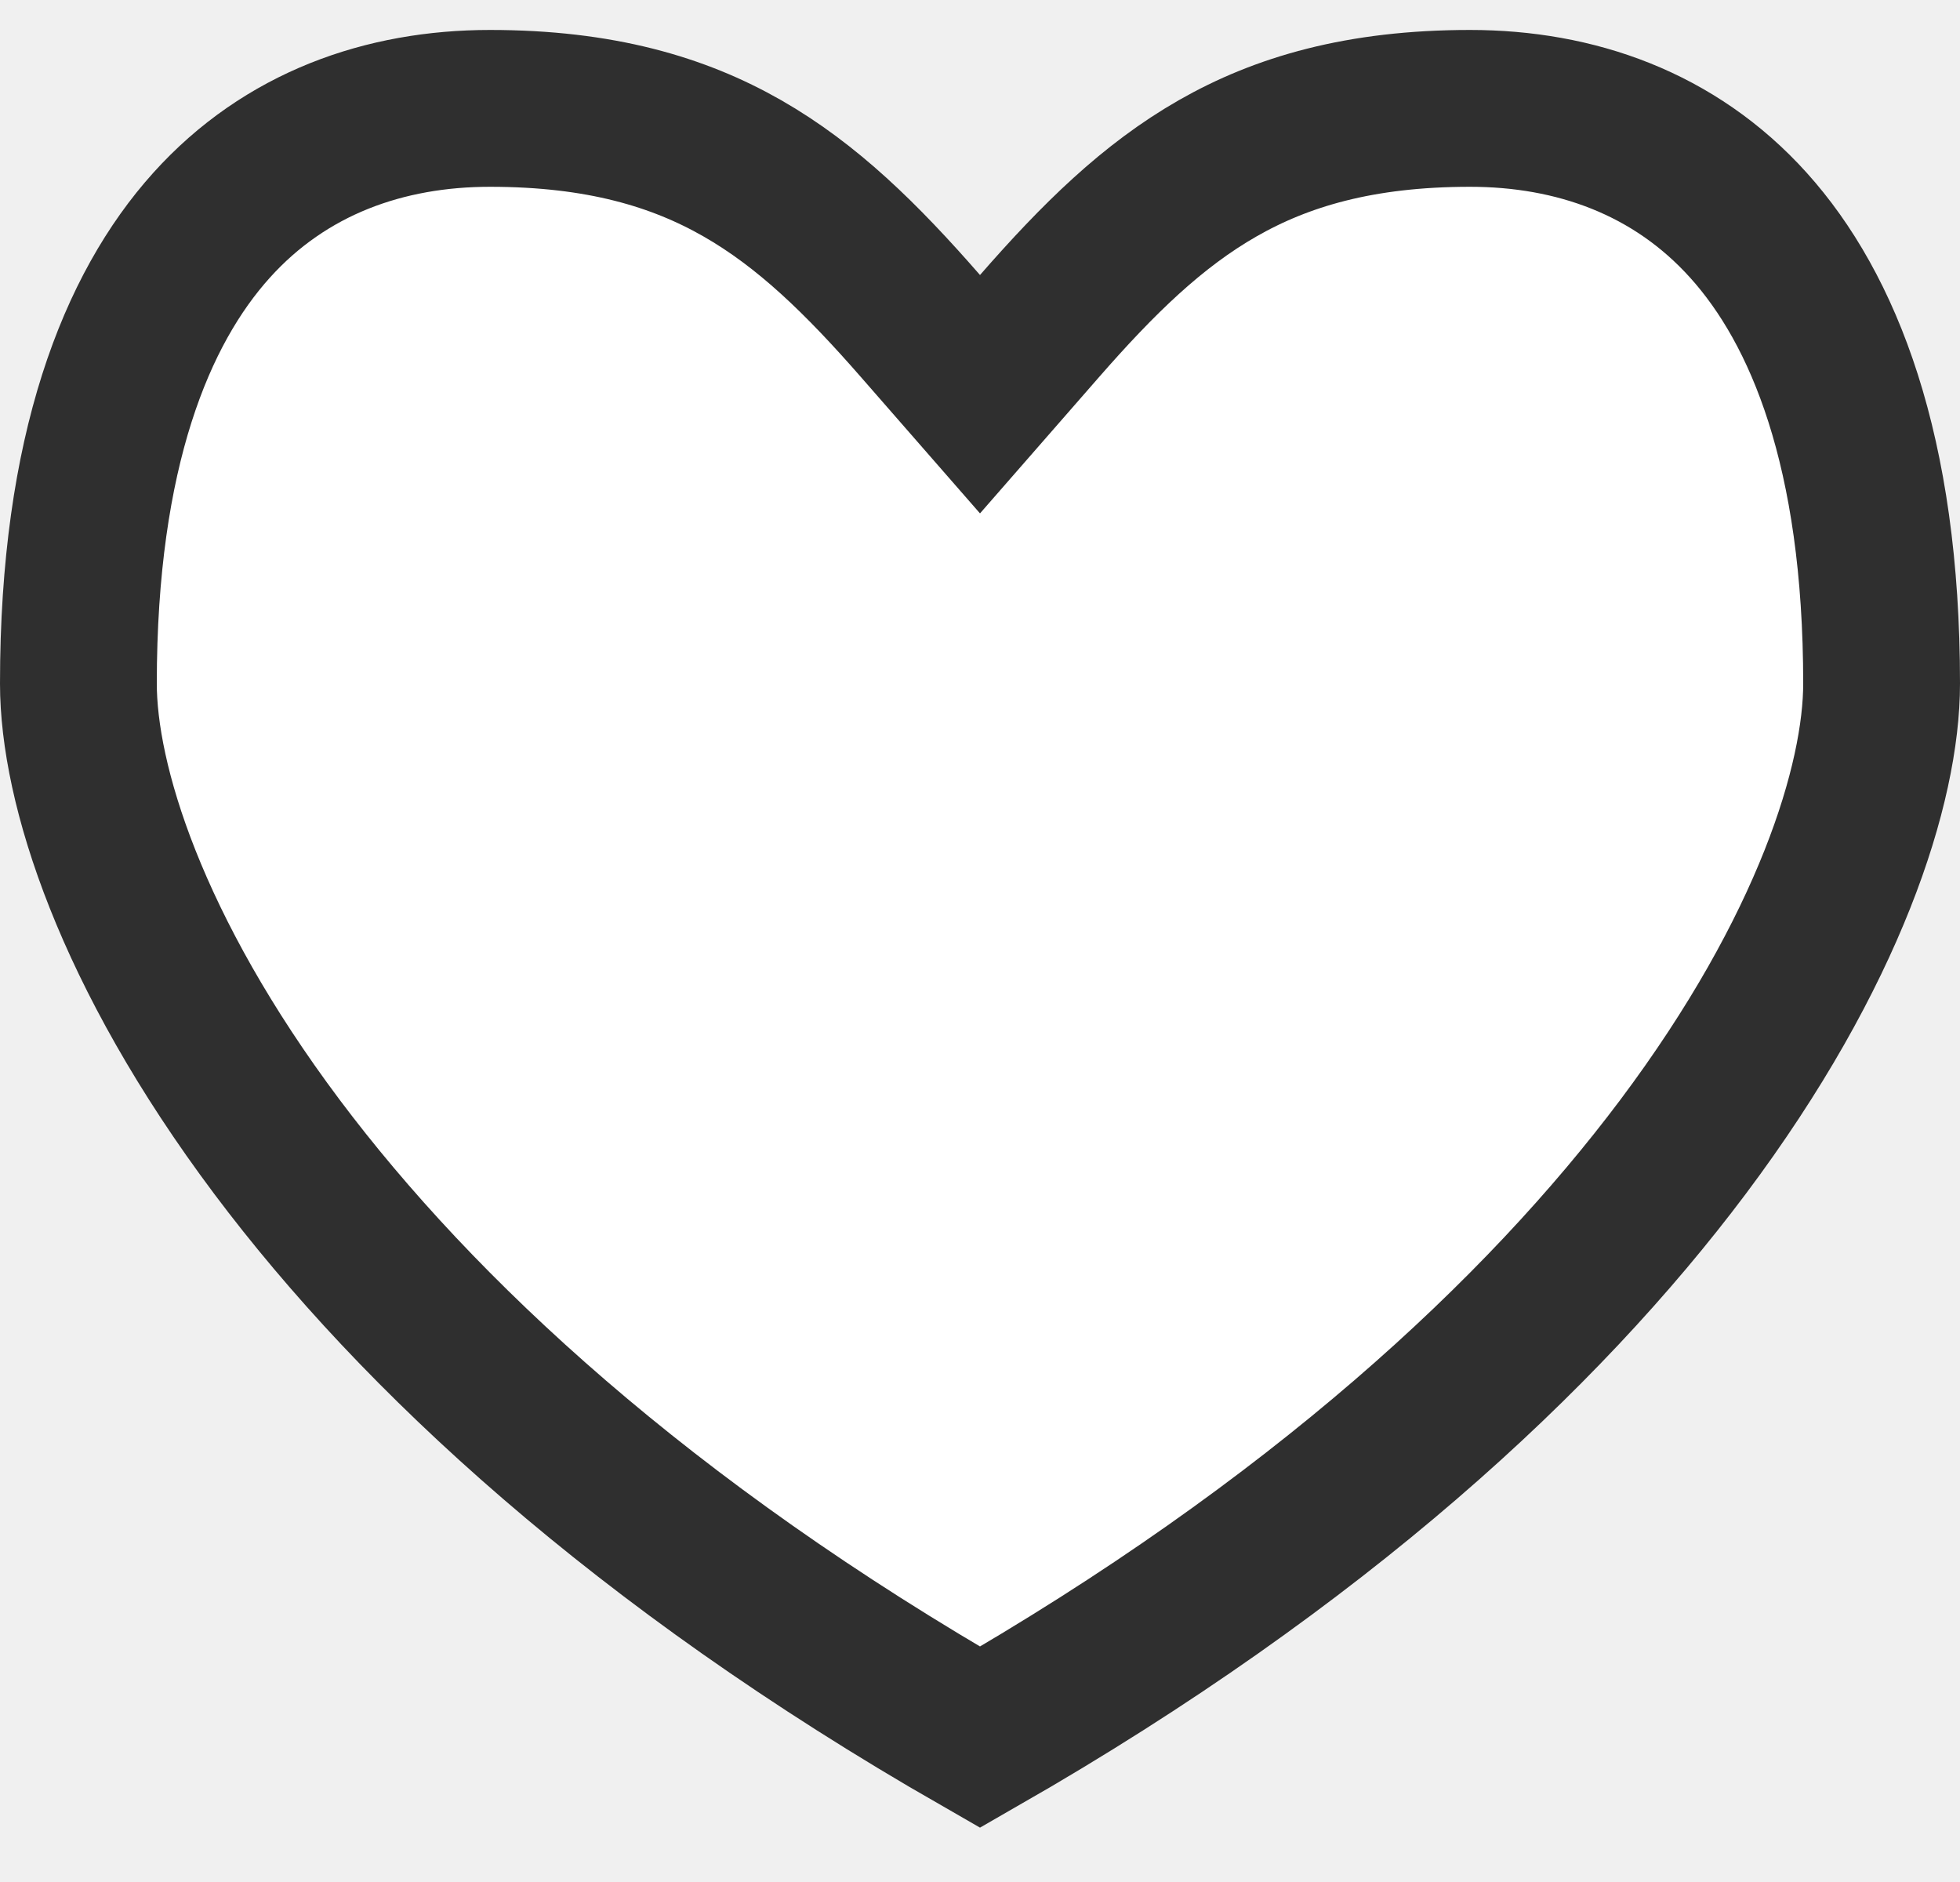
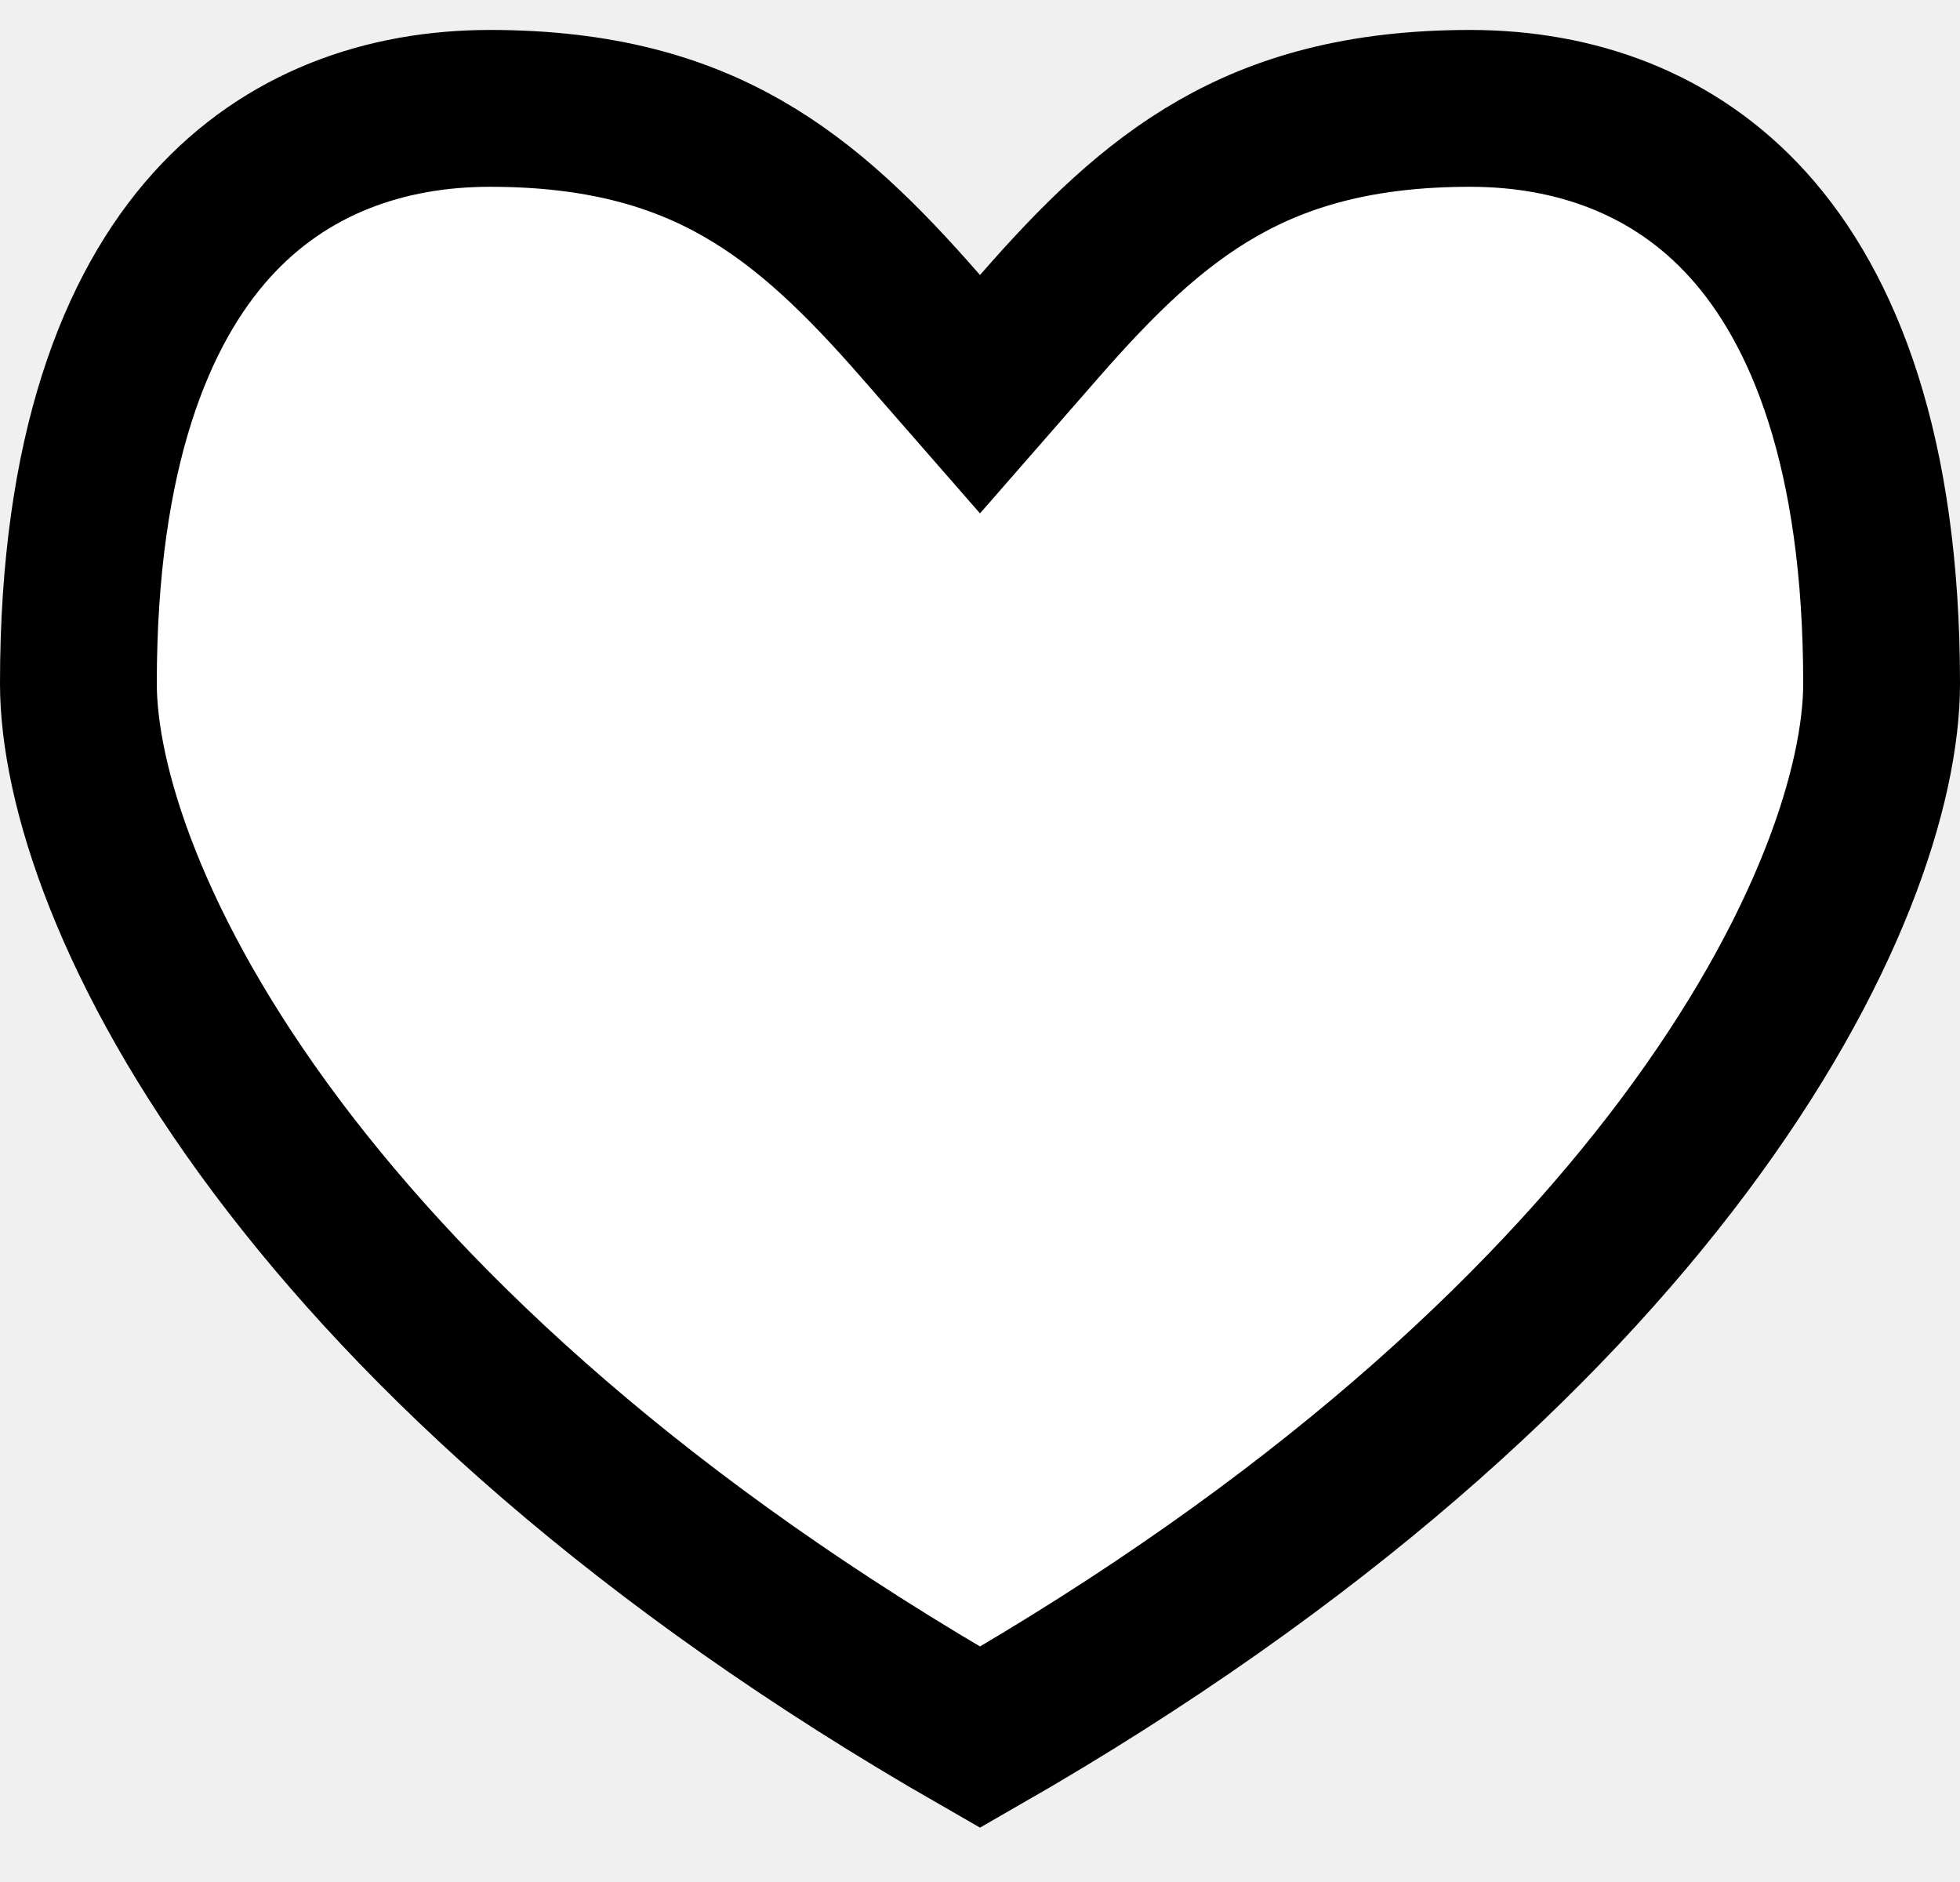
- <svg xmlns="http://www.w3.org/2000/svg" width="25" height="24" viewBox="0 0 25 24" fill="none">
-   <path d="M11.747 4.165L12.5 5.027L13.253 4.165C14.008 3.3 14.701 2.621 15.532 2.146C16.344 1.682 17.344 1.382 18.75 1.382C20.087 1.382 21.357 1.823 22.303 2.874C23.259 3.936 24 5.749 24 8.717C24 9.991 23.34 12.128 21.466 14.627C19.674 17.016 16.81 19.683 12.5 22.154C8.19 19.683 5.326 17.016 3.534 14.627C1.66 12.128 1 9.991 1 8.717C1 5.749 1.741 3.936 2.697 2.874C3.643 1.823 4.913 1.382 6.25 1.382C7.656 1.382 8.656 1.682 9.468 2.146C10.299 2.621 10.992 3.3 11.747 4.165Z" fill="white" stroke="#2F2F2F" stroke-width="2" />
+ <svg xmlns="http://www.w3.org/2000/svg" width="25" height="24" viewBox="0 0 25 24" fill="currentColor">
+   <path d="M11.747 4.165L12.5 5.027L13.253 4.165C14.008 3.3 14.701 2.621 15.532 2.146C16.344 1.682 17.344 1.382 18.75 1.382C20.087 1.382 21.357 1.823 22.303 2.874C23.259 3.936 24 5.749 24 8.717C24 9.991 23.34 12.128 21.466 14.627C19.674 17.016 16.81 19.683 12.5 22.154C8.19 19.683 5.326 17.016 3.534 14.627C1.66 12.128 1 9.991 1 8.717C1 5.749 1.741 3.936 2.697 2.874C3.643 1.823 4.913 1.382 6.25 1.382C7.656 1.382 8.656 1.682 9.468 2.146C10.299 2.621 10.992 3.3 11.747 4.165Z" fill="white" stroke="currentColor" stroke-width="2" />
</svg>
